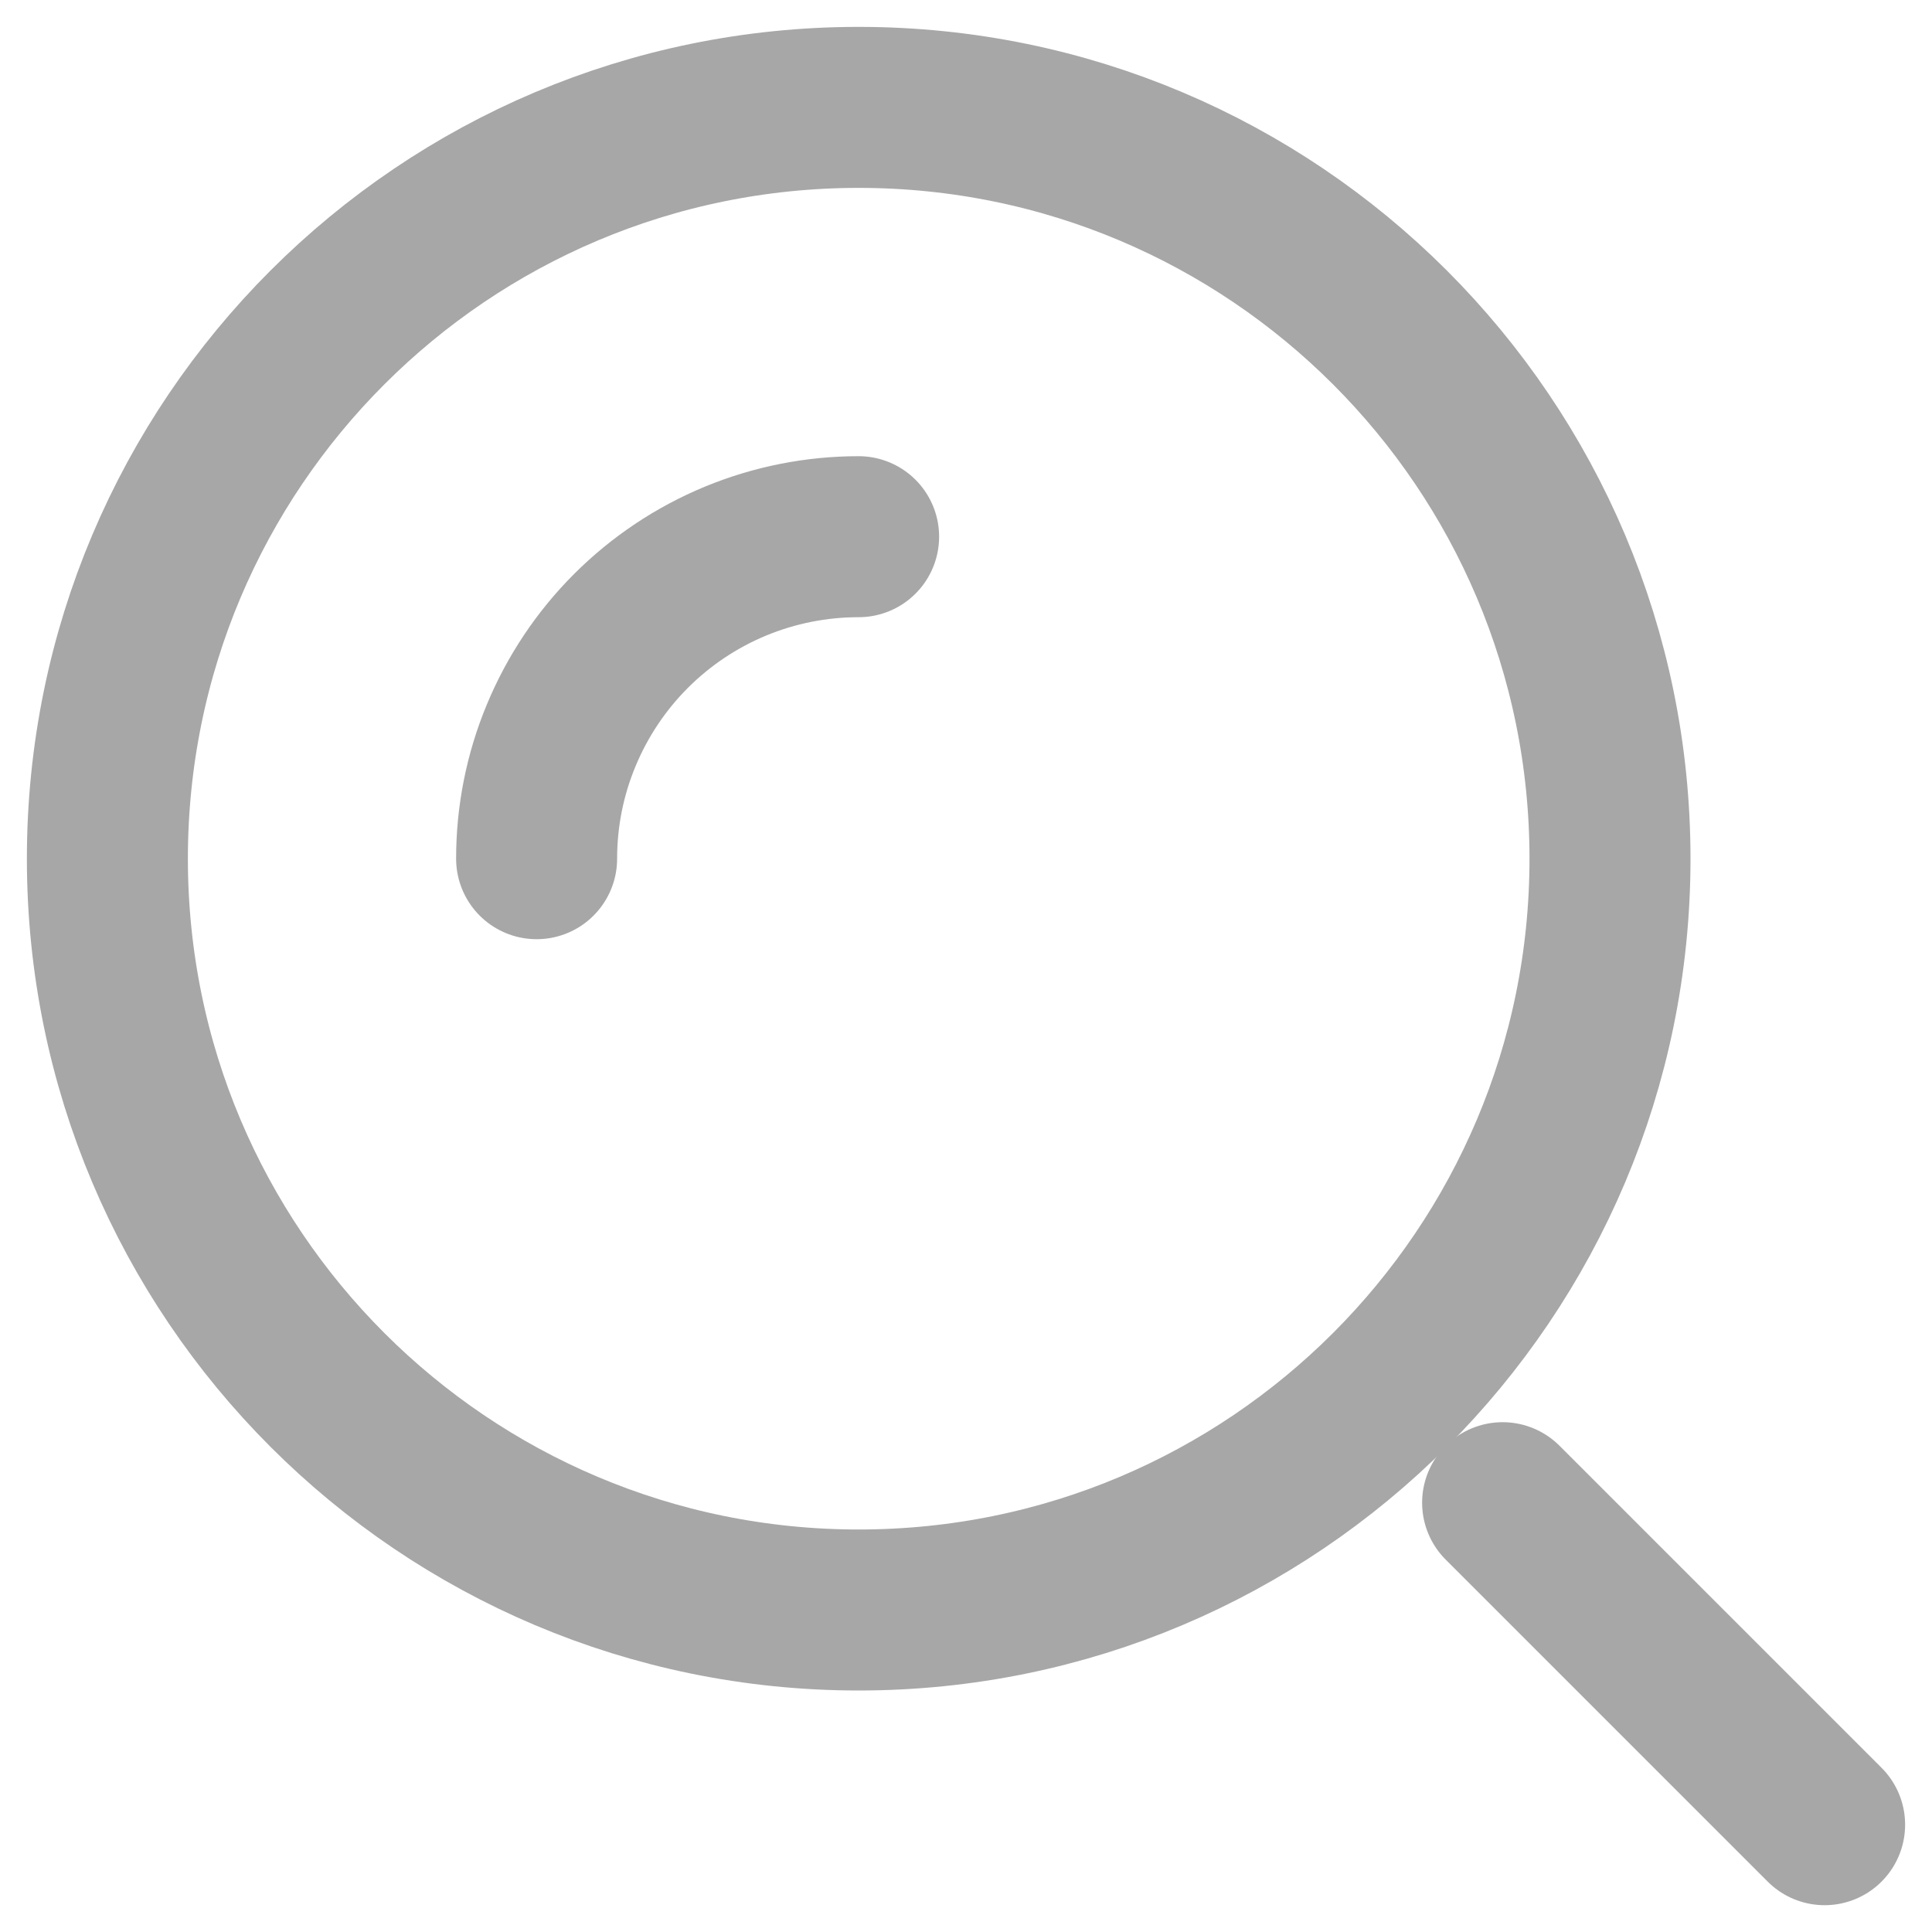
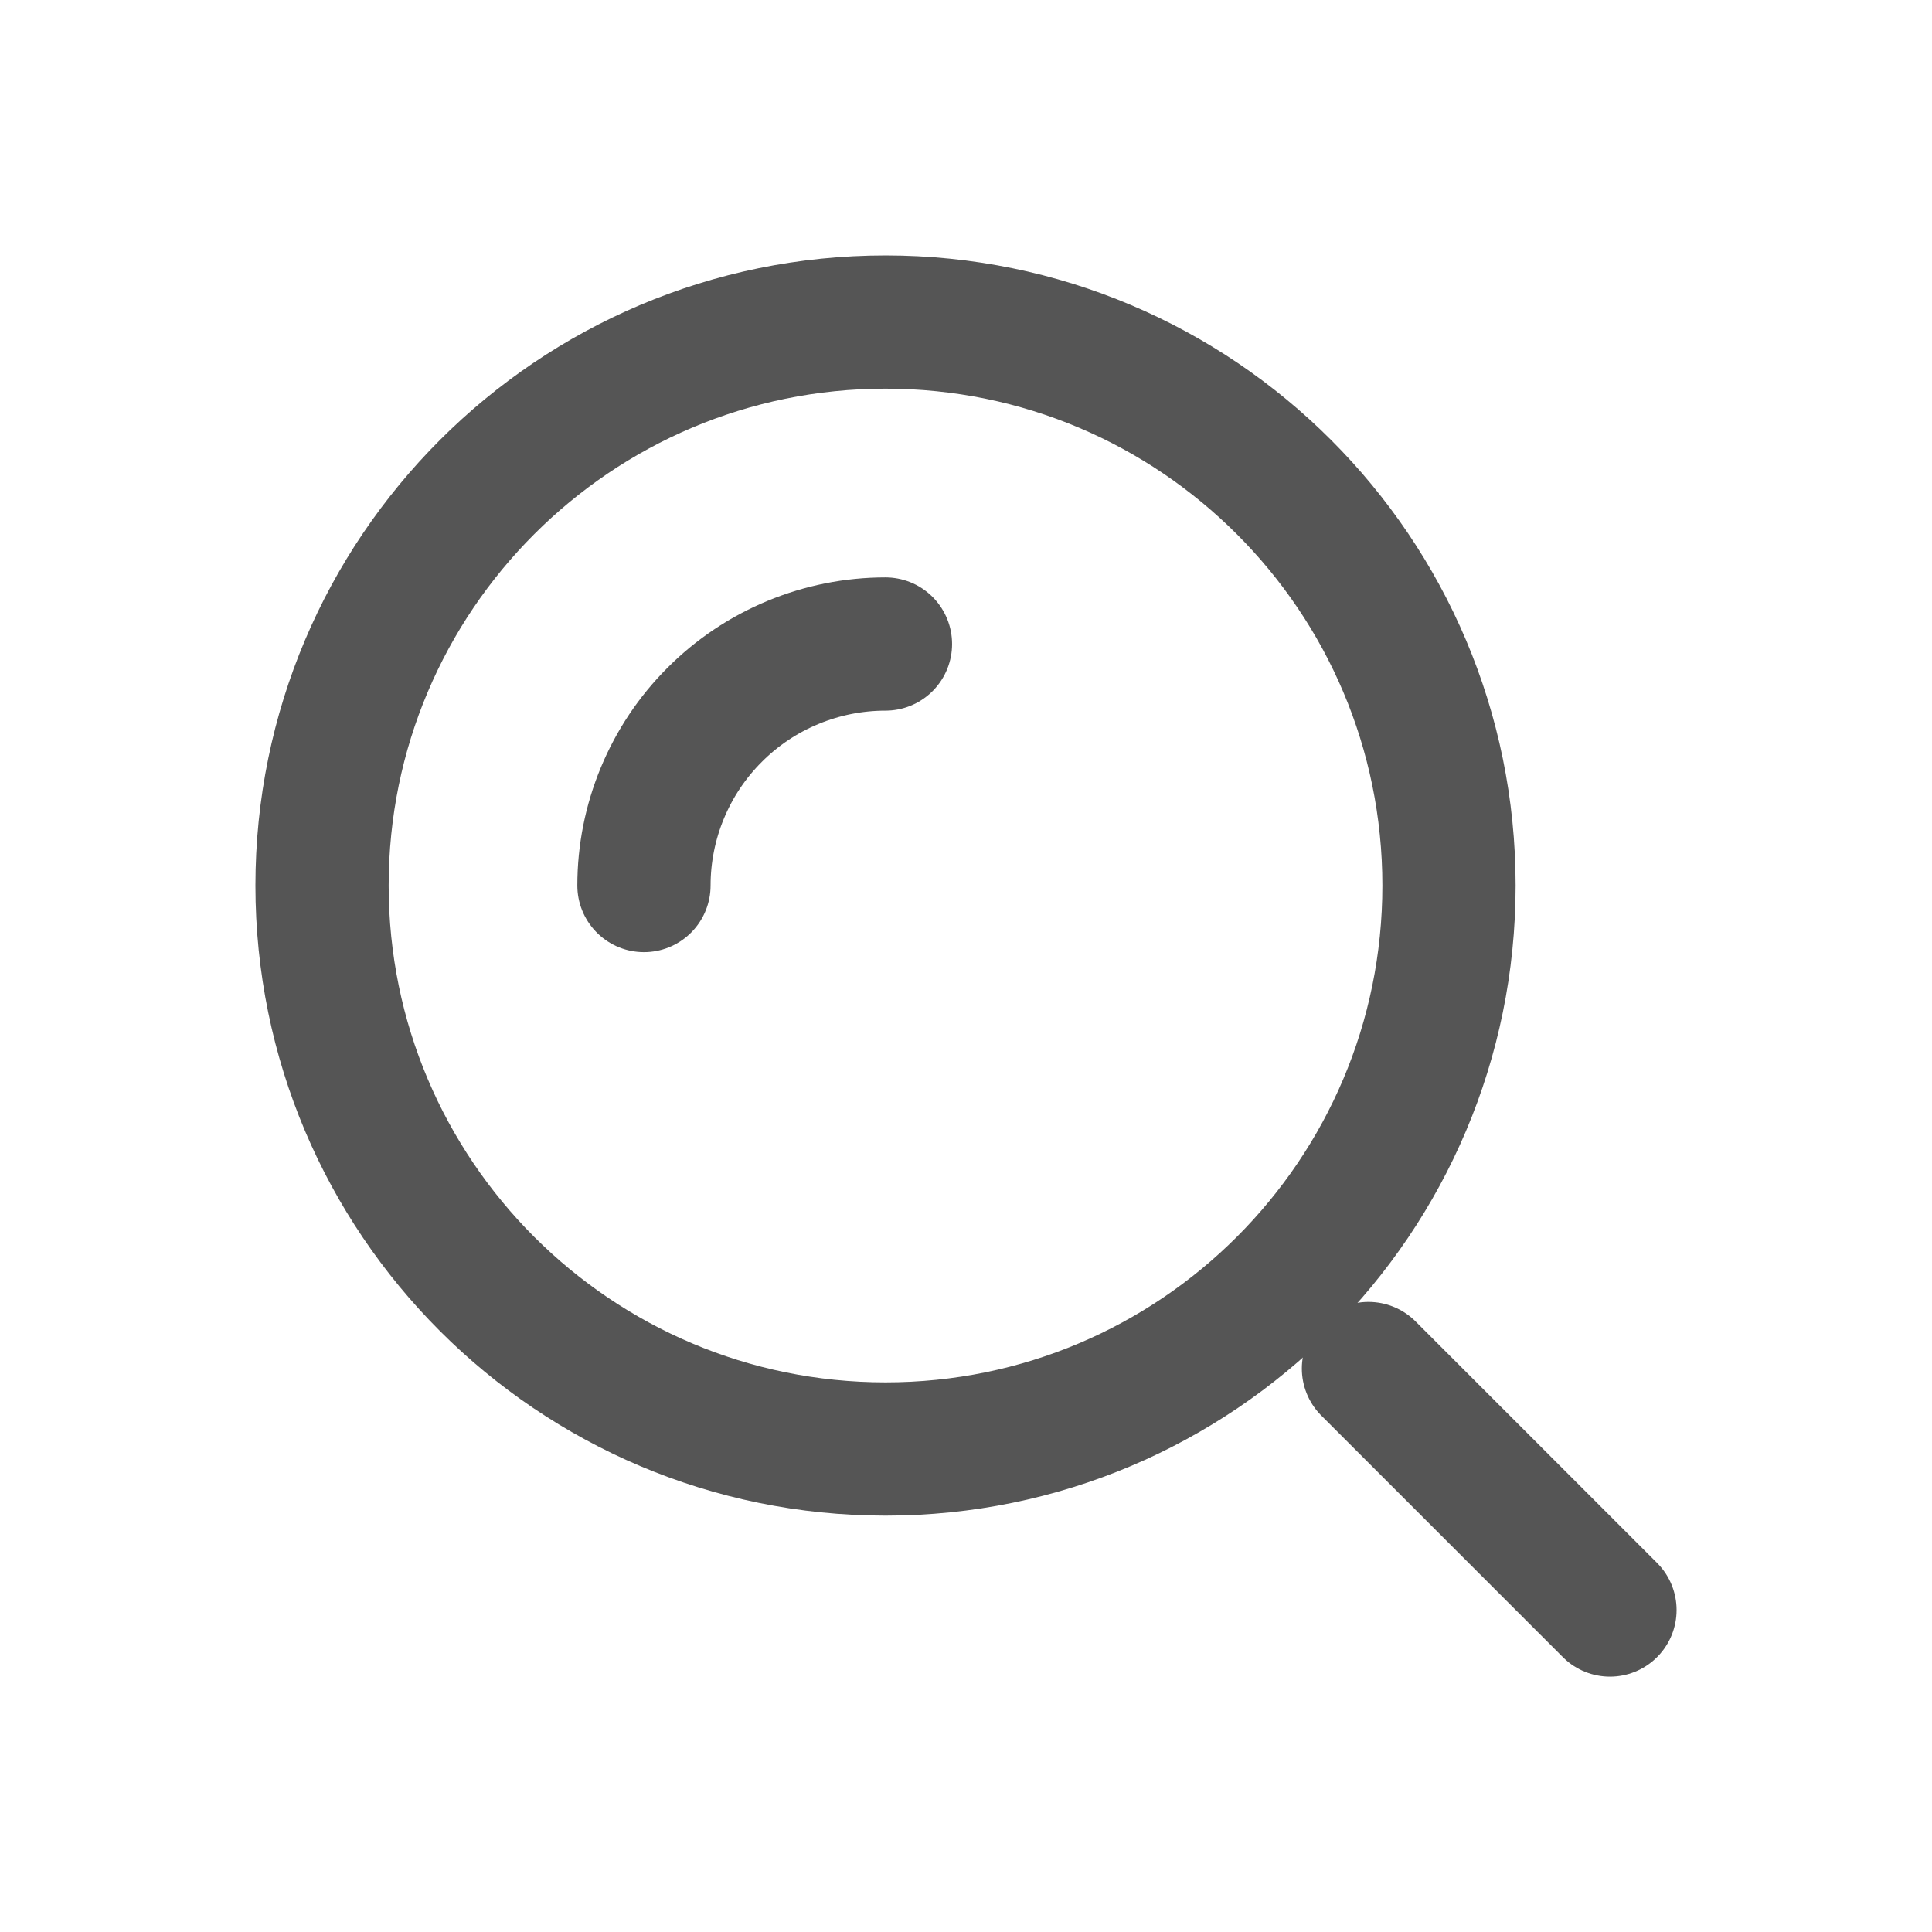
- <svg xmlns="http://www.w3.org/2000/svg" width="24" height="24" viewBox="0 0 24 24" fill="none">
-   <circle cx="10.667" cy="10.667" r="9.333" stroke="#A7A7A7" stroke-width="2" />
-   <path d="M10.666 6.667C10.141 6.667 9.621 6.77 9.135 6.971C8.65 7.172 8.209 7.467 7.838 7.838C7.466 8.21 7.172 8.651 6.971 9.136C6.769 9.621 6.666 10.142 6.666 10.667" stroke="#A7A7A7" stroke-width="2" stroke-linecap="round" />
-   <path d="M22.666 22.667L18.666 18.667" stroke="#A7A7A7" stroke-width="2" stroke-linecap="round" />
+ <svg xmlns="http://www.w3.org/2000/svg" width="29" height="29" viewBox="0 0 29 29" fill="none">
+   <circle cx="13.292" cy="13.292" r="8.458" stroke="#555555" stroke-width="2" />
+   <path d="M13.291 9.667C12.815 9.667 12.344 9.761 11.904 9.943C11.464 10.125 11.064 10.392 10.728 10.729C10.391 11.065 10.124 11.465 9.942 11.905C9.76 12.344 9.666 12.816 9.666 13.292" stroke="#555555" stroke-width="2" stroke-linecap="round" />
+   <path d="M24.166 24.167L20.541 20.542" stroke="#555555" stroke-width="2" stroke-linecap="round" />
</svg>
